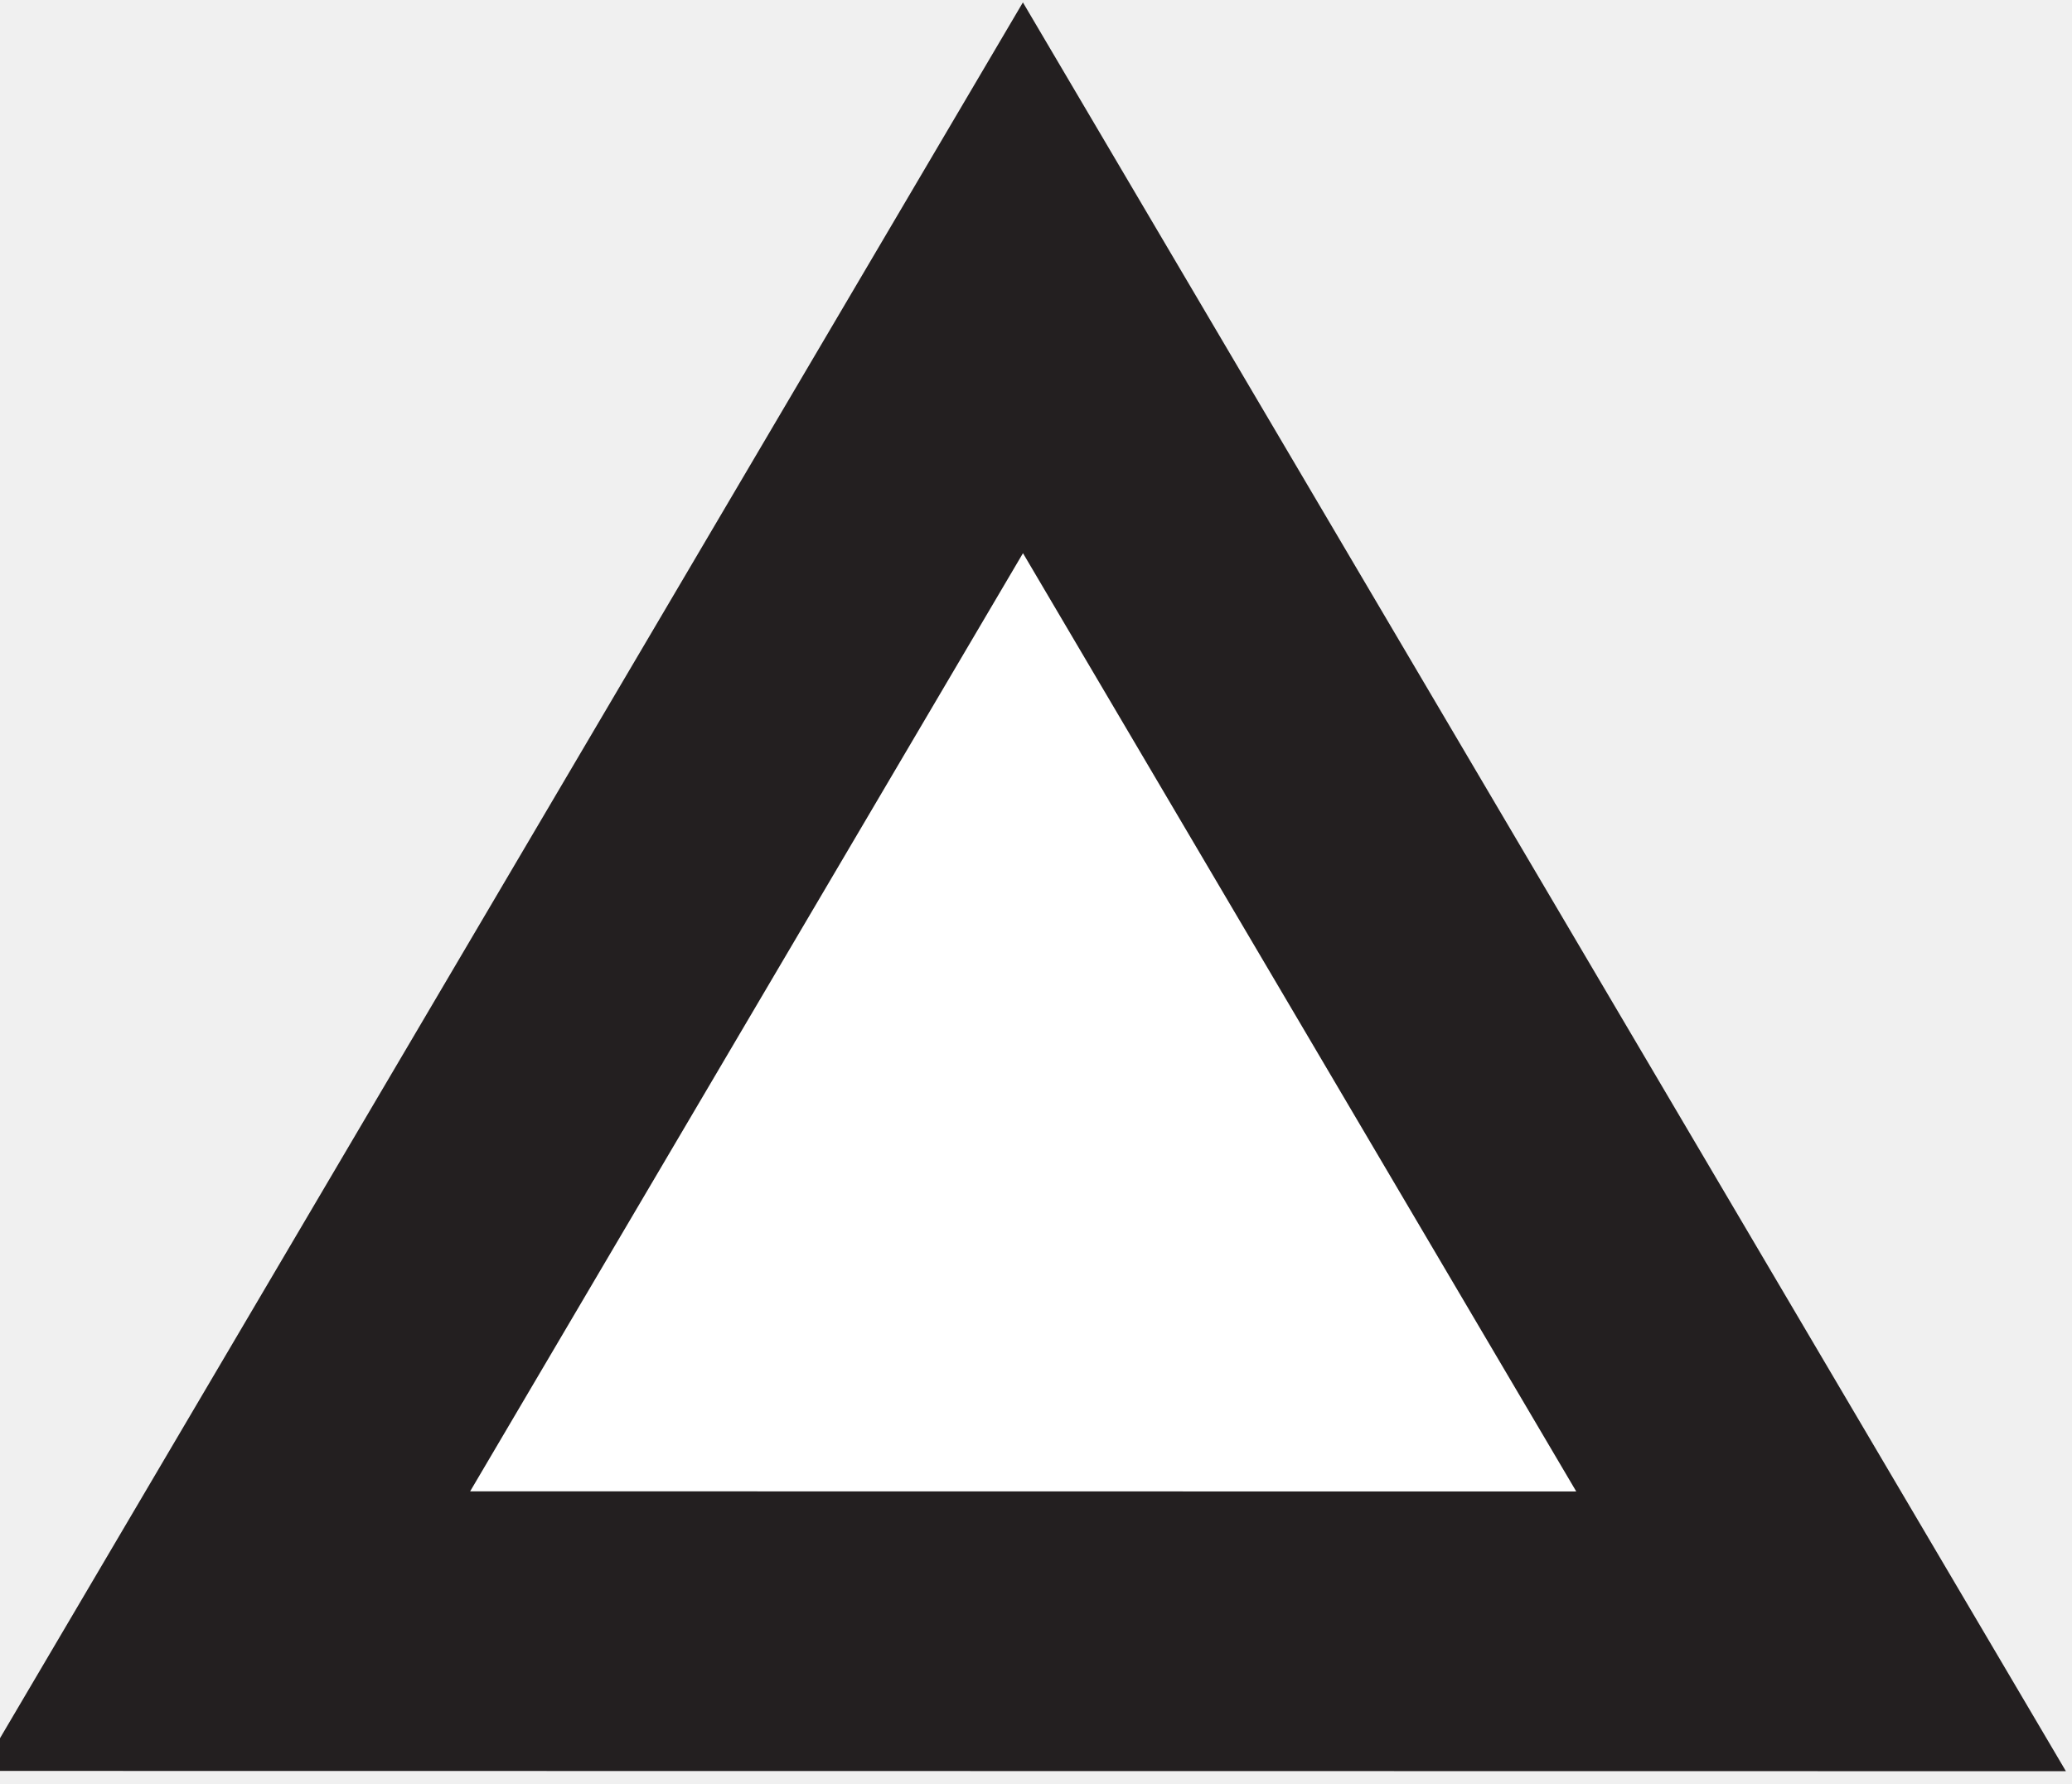
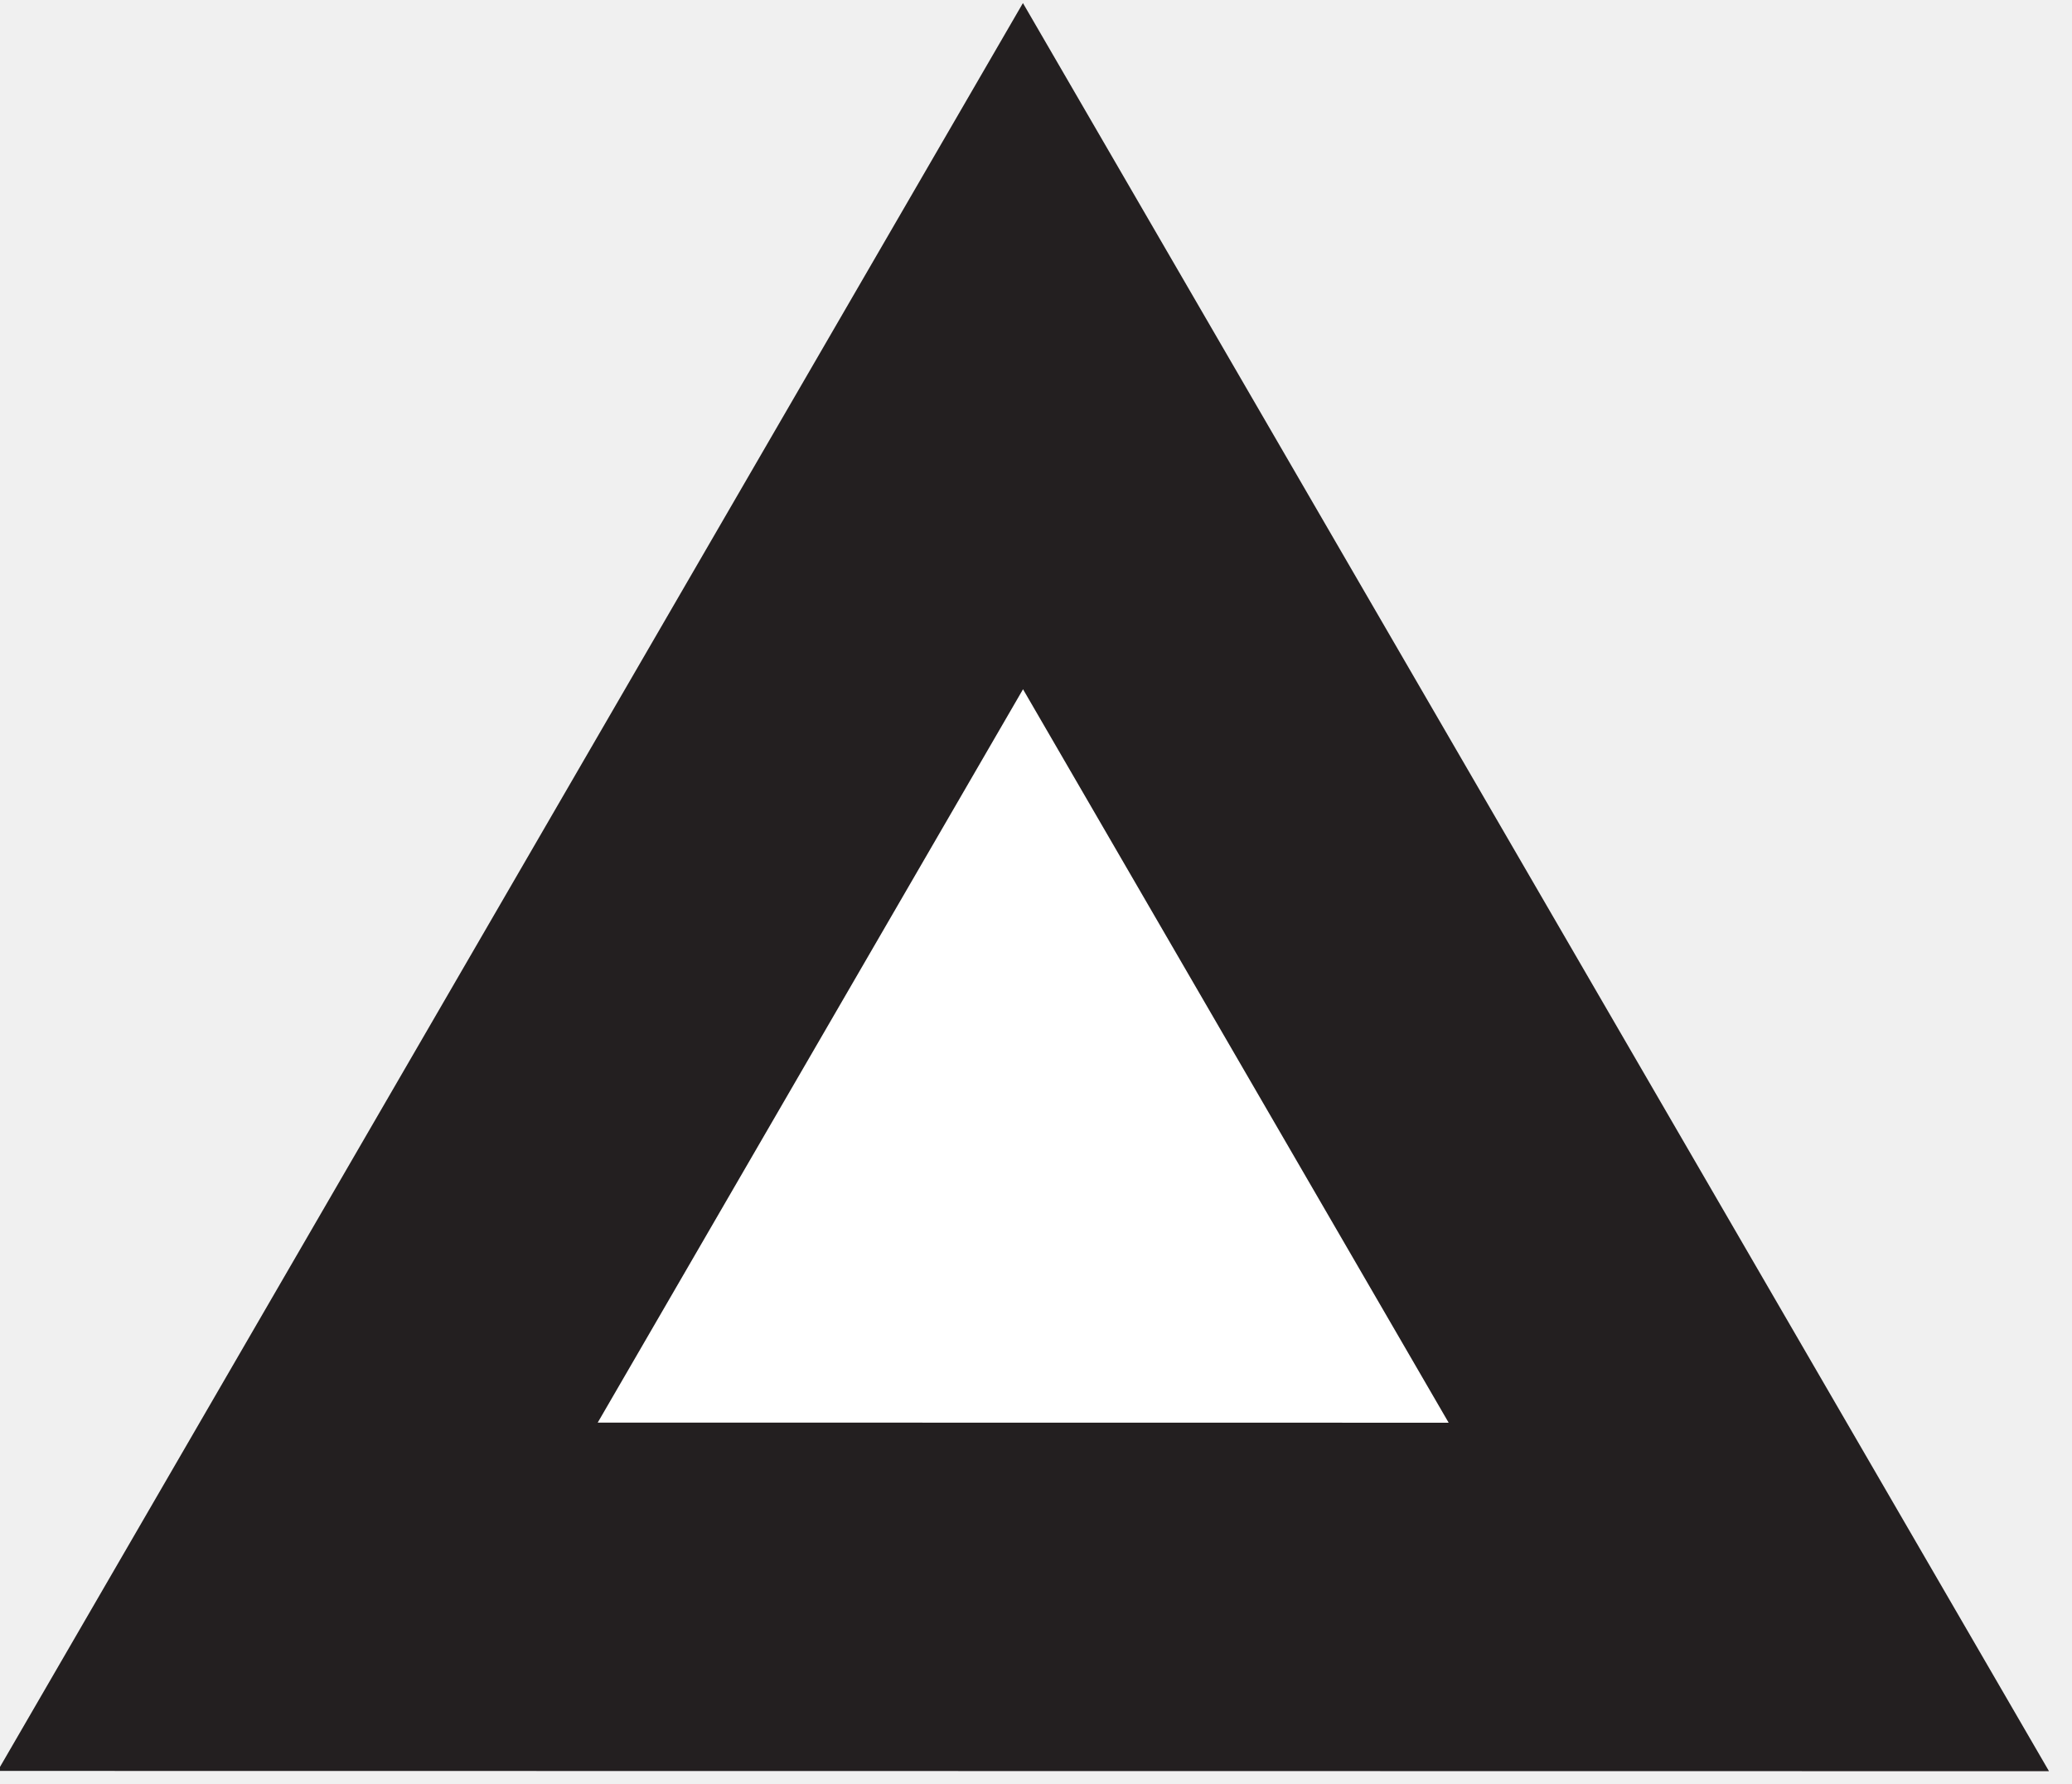
<svg xmlns="http://www.w3.org/2000/svg" id="nonCaptureJumpSlide" width="100%" height="100%" viewBox="0 0 72 62" version="1.1" xml:space="preserve" style="fill-rule:evenodd;clip-rule:evenodd;stroke-linecap:round;stroke-miterlimit:20;">
-   <g transform="matrix(7.2,0,0,7.2,35.5464,61.5672)">
-     <path d="M0,-7.21L-3.849,-0.677L3.852,-0.676L0,-7.21Z" style="fill:white;fill-rule:nonzero;stroke:rgb(35,31,32);stroke-width:1.35px;" />
+   <g transform="matrix(6.5479,0,0,6.65345,35.5475,60.0029)">
+     <path d="M0,-7.21L-3.849,-0.677L3.852,-0.676L0,-7.21Z" style="fill:white;fill-rule:nonzero;stroke:rgb(35,31,32);stroke-width:1.82px;" />
  </g>
</svg>
